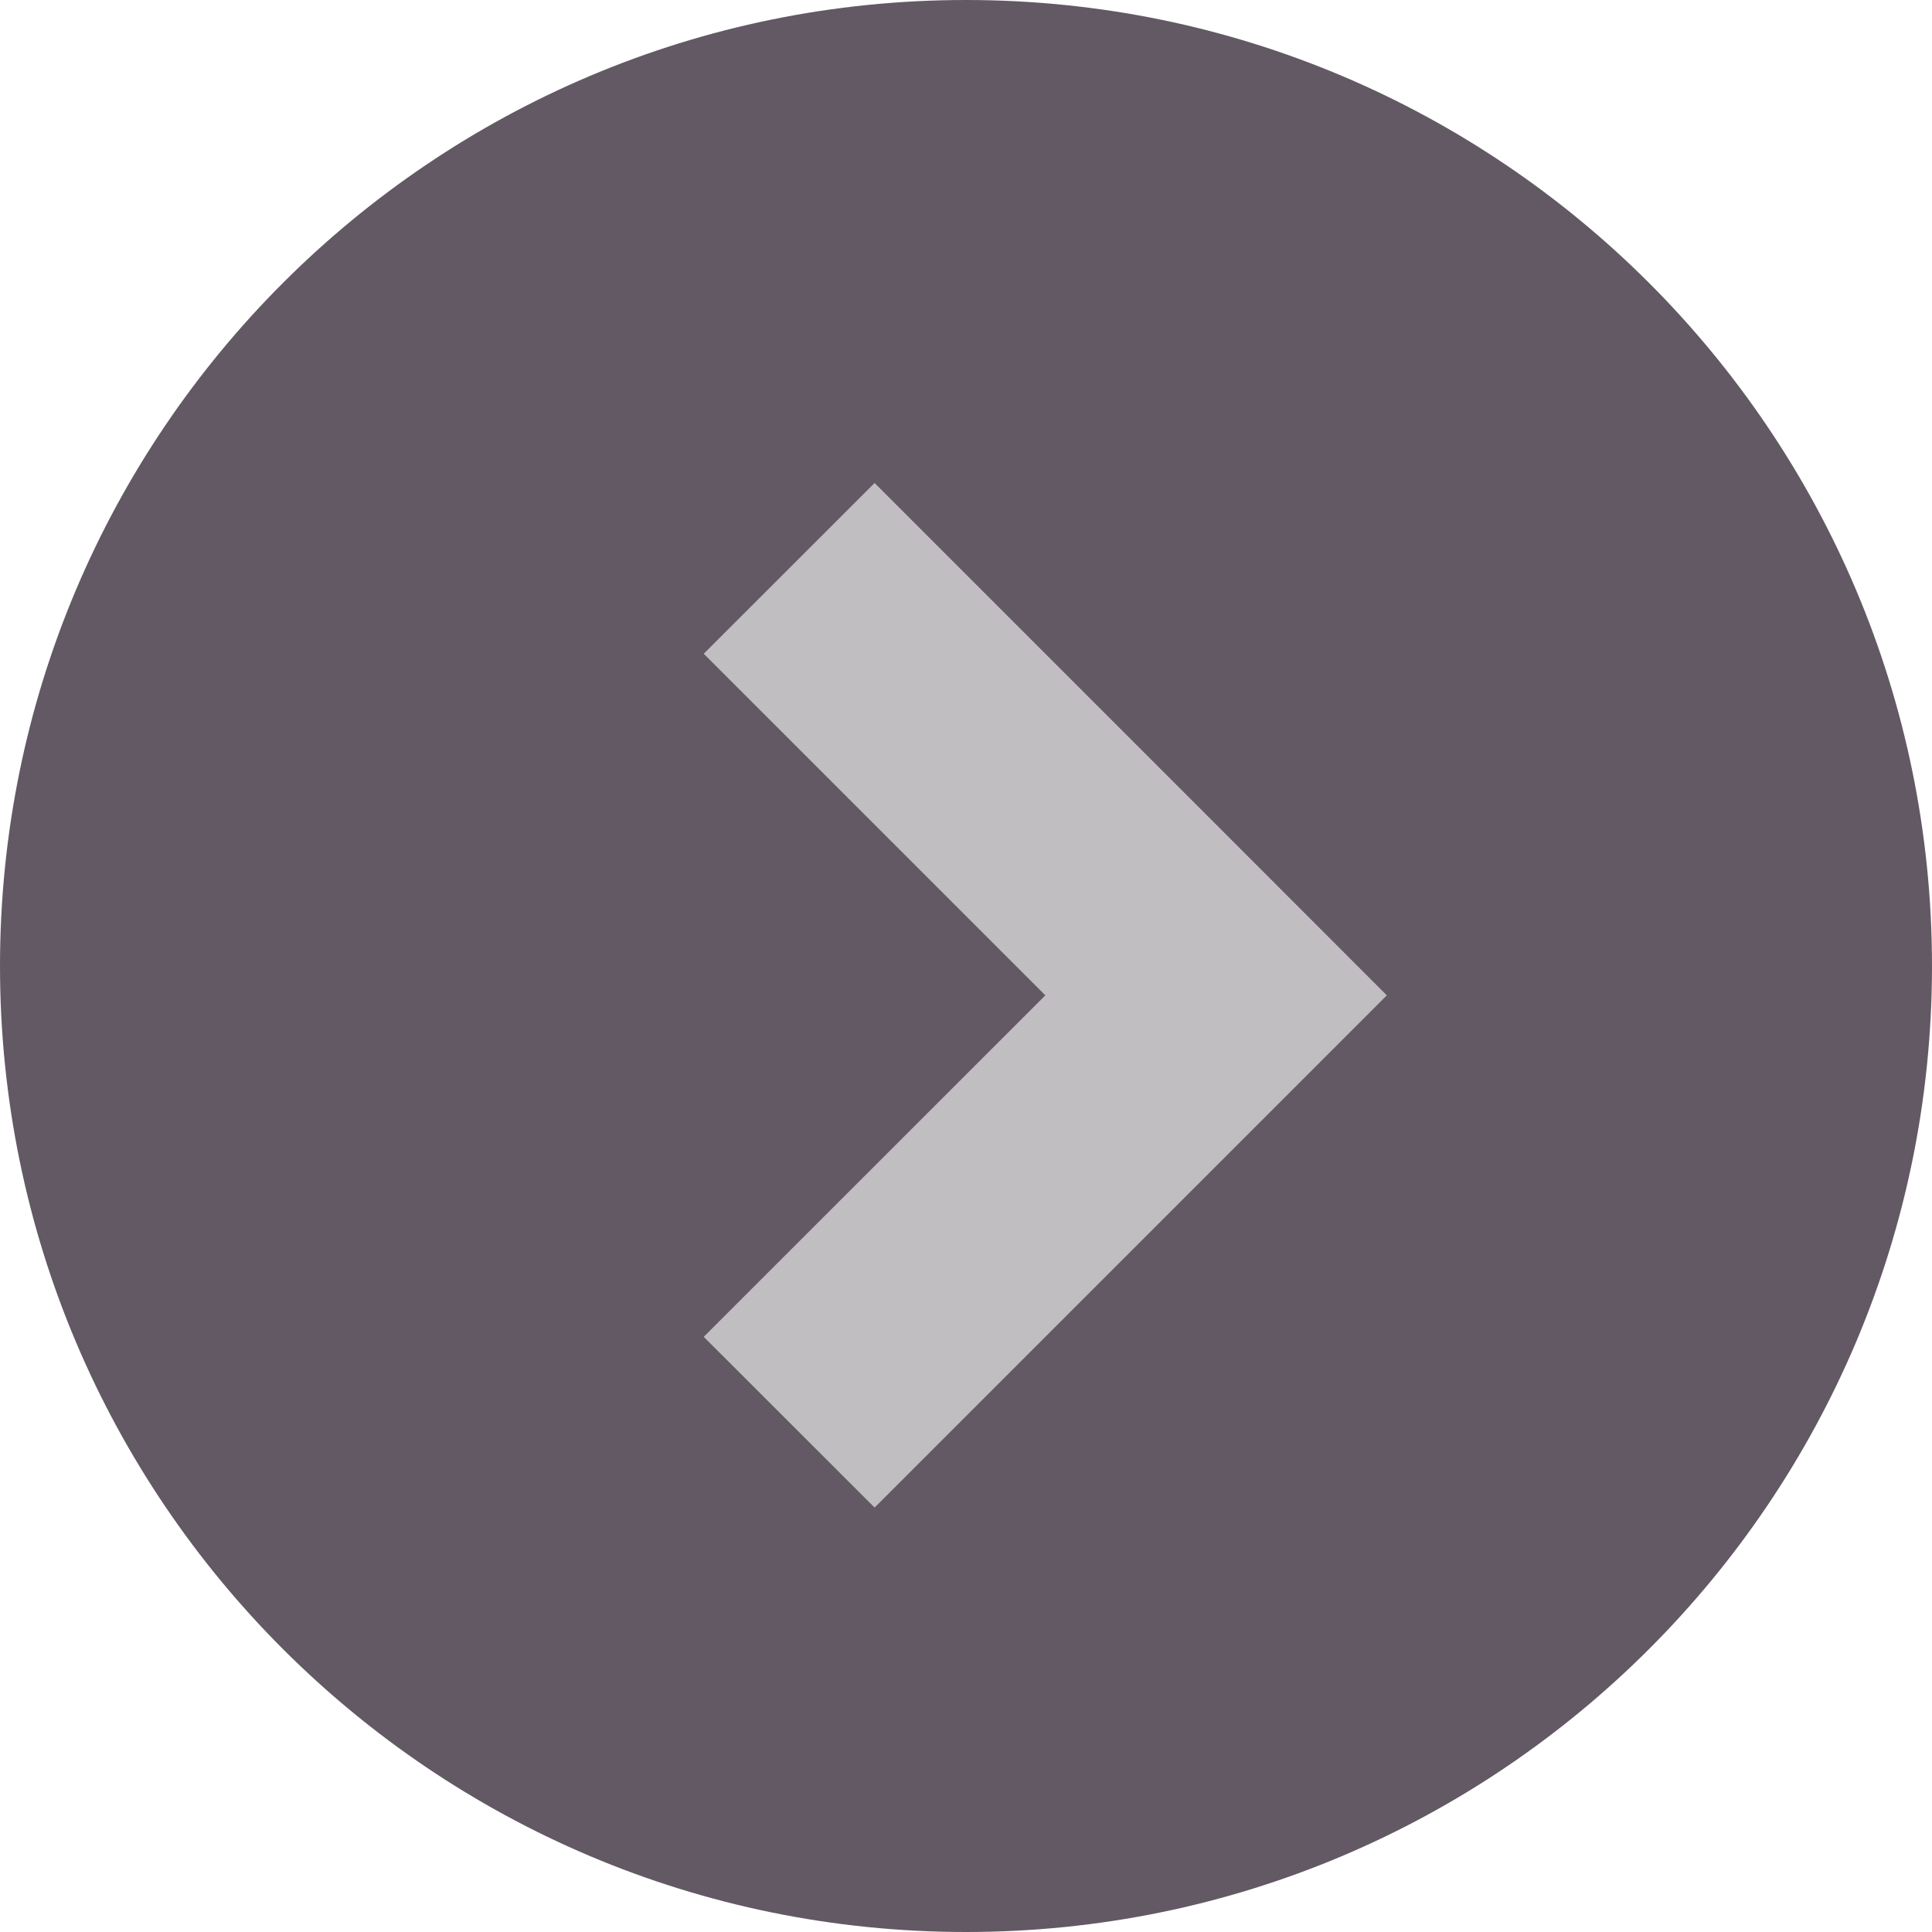
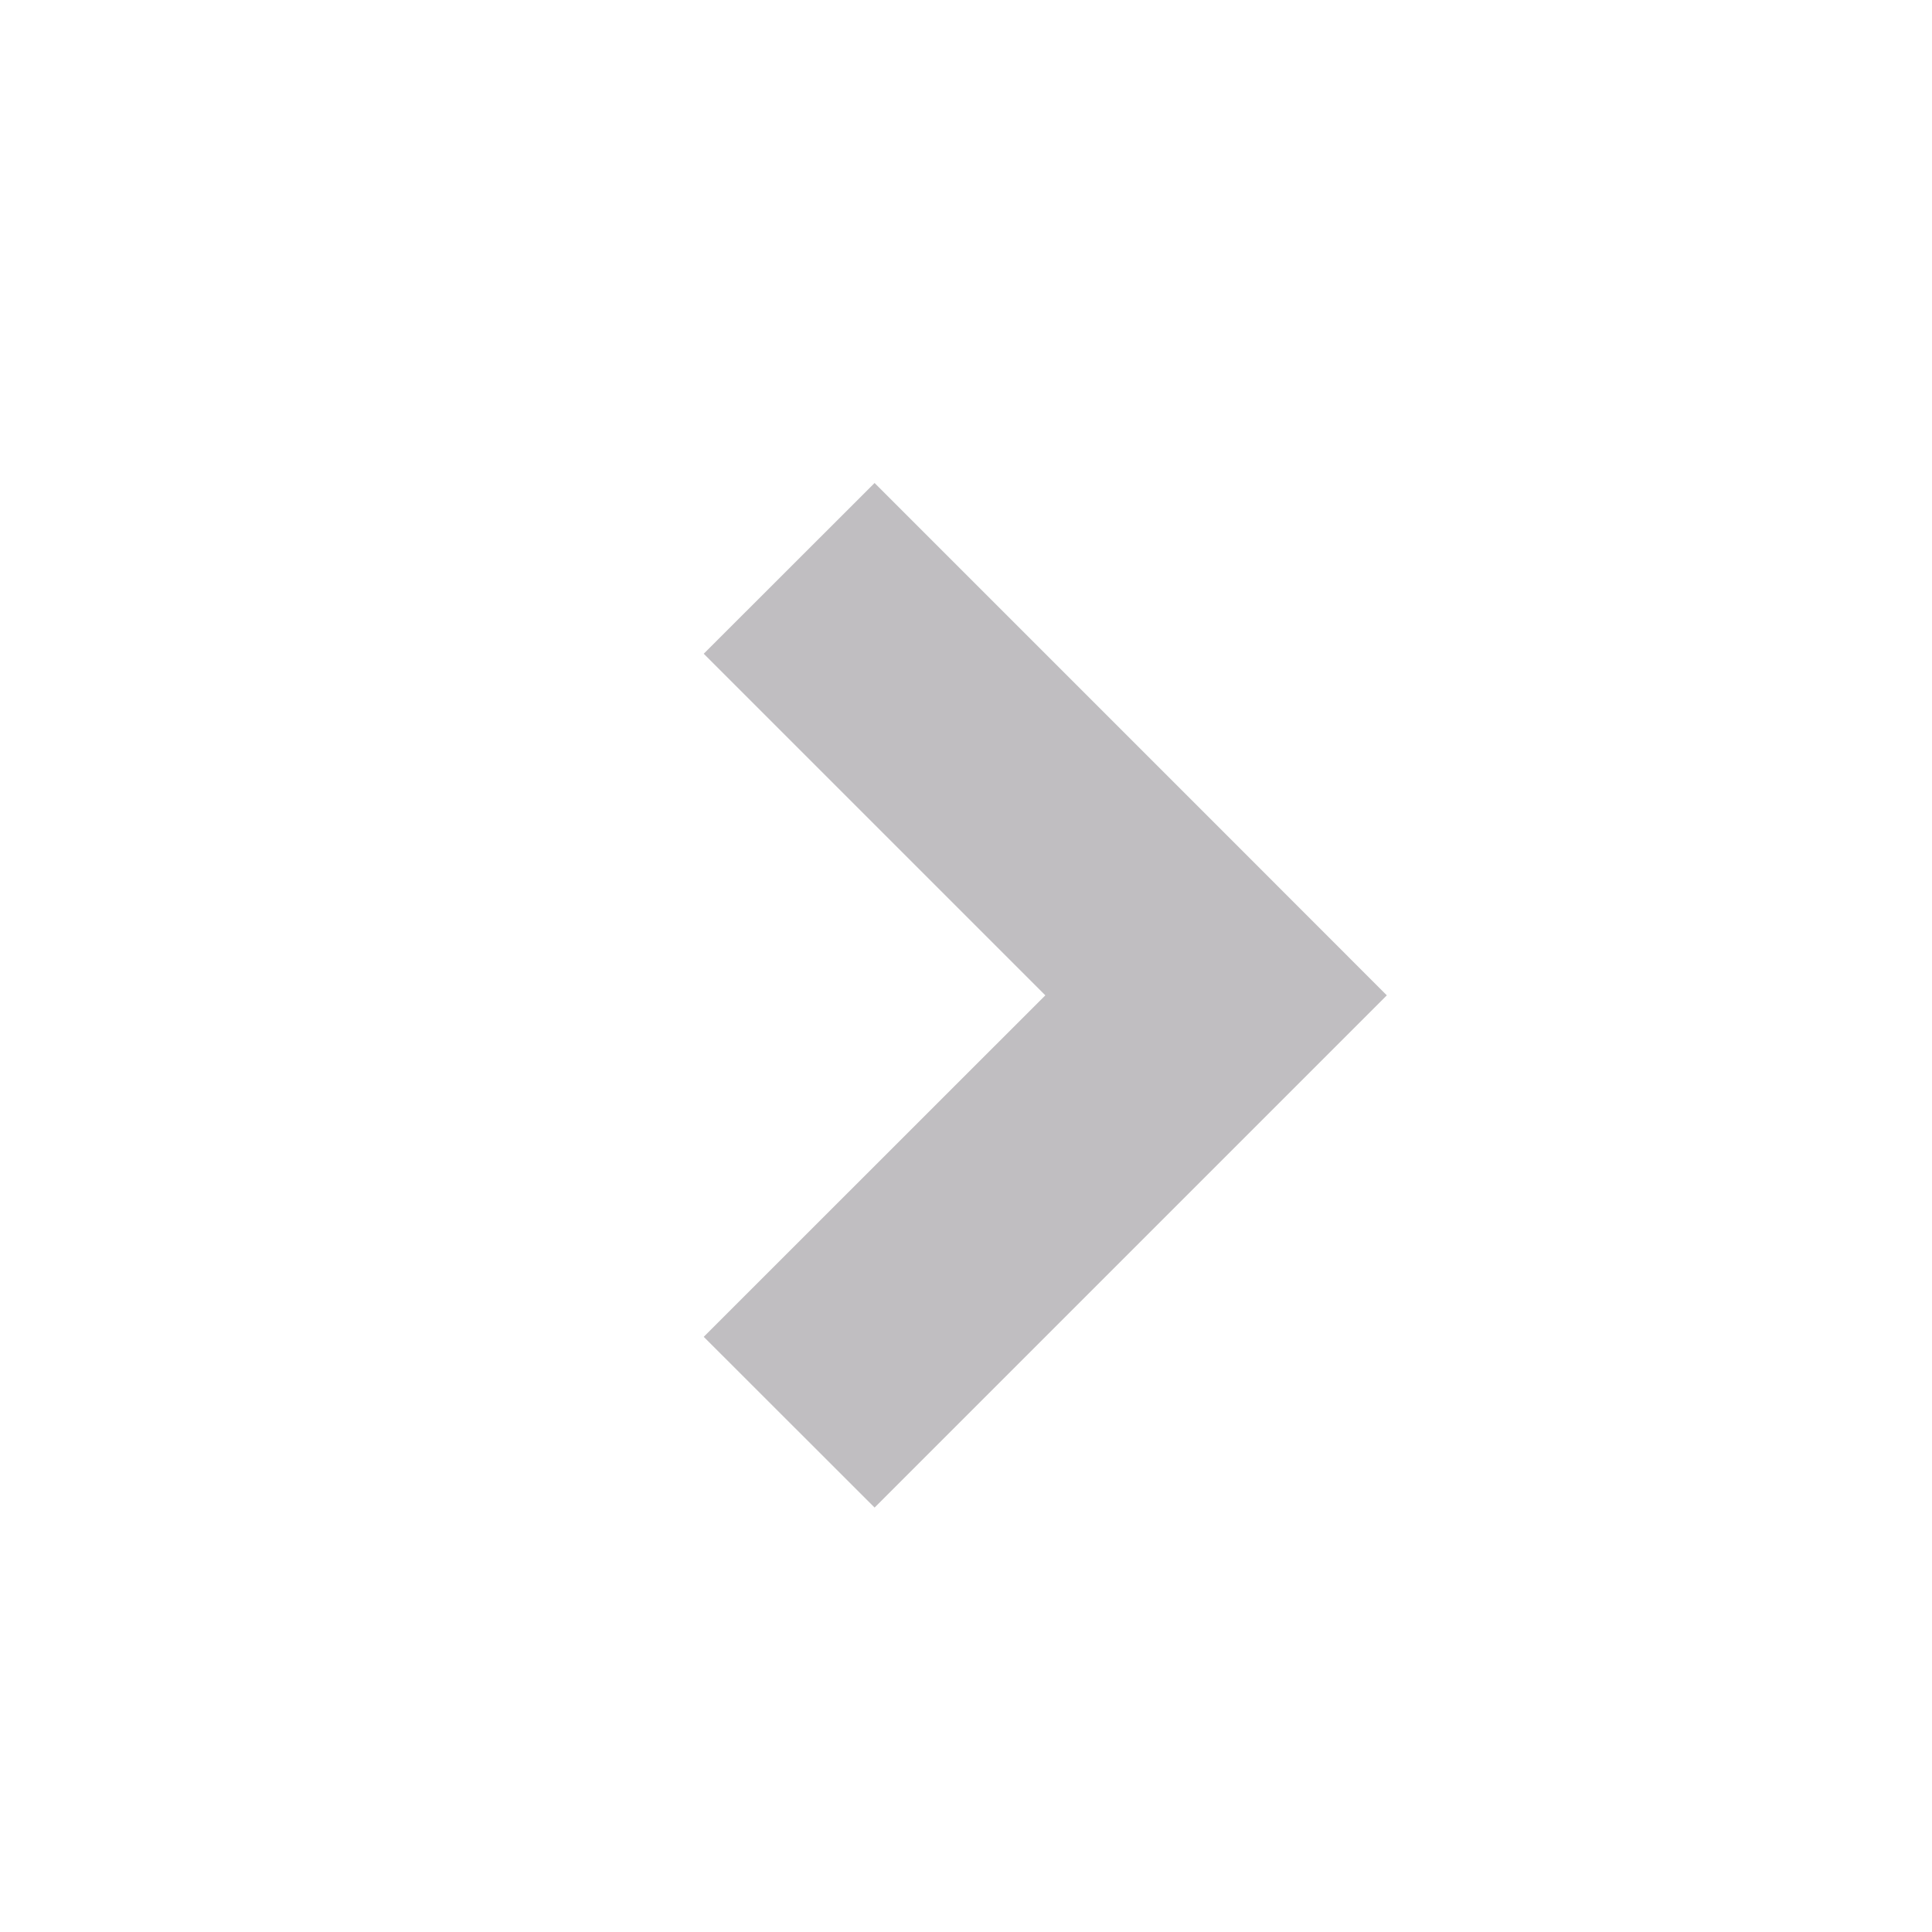
<svg xmlns="http://www.w3.org/2000/svg" width="16" height="16" viewBox="0 0 16 16" fill="none">
-   <rect width="16" height="16" rx="8" fill="#625964" />
  <path fill-rule="evenodd" clip-rule="evenodd" d="M10.071 6.828L7.243 4L5.828 5.414L8.657 8.243L5.828 11.071L7.243 12.485L10.071 9.657L11.485 8.243L10.071 6.828Z" fill="#C0BEC1" />
</svg>
